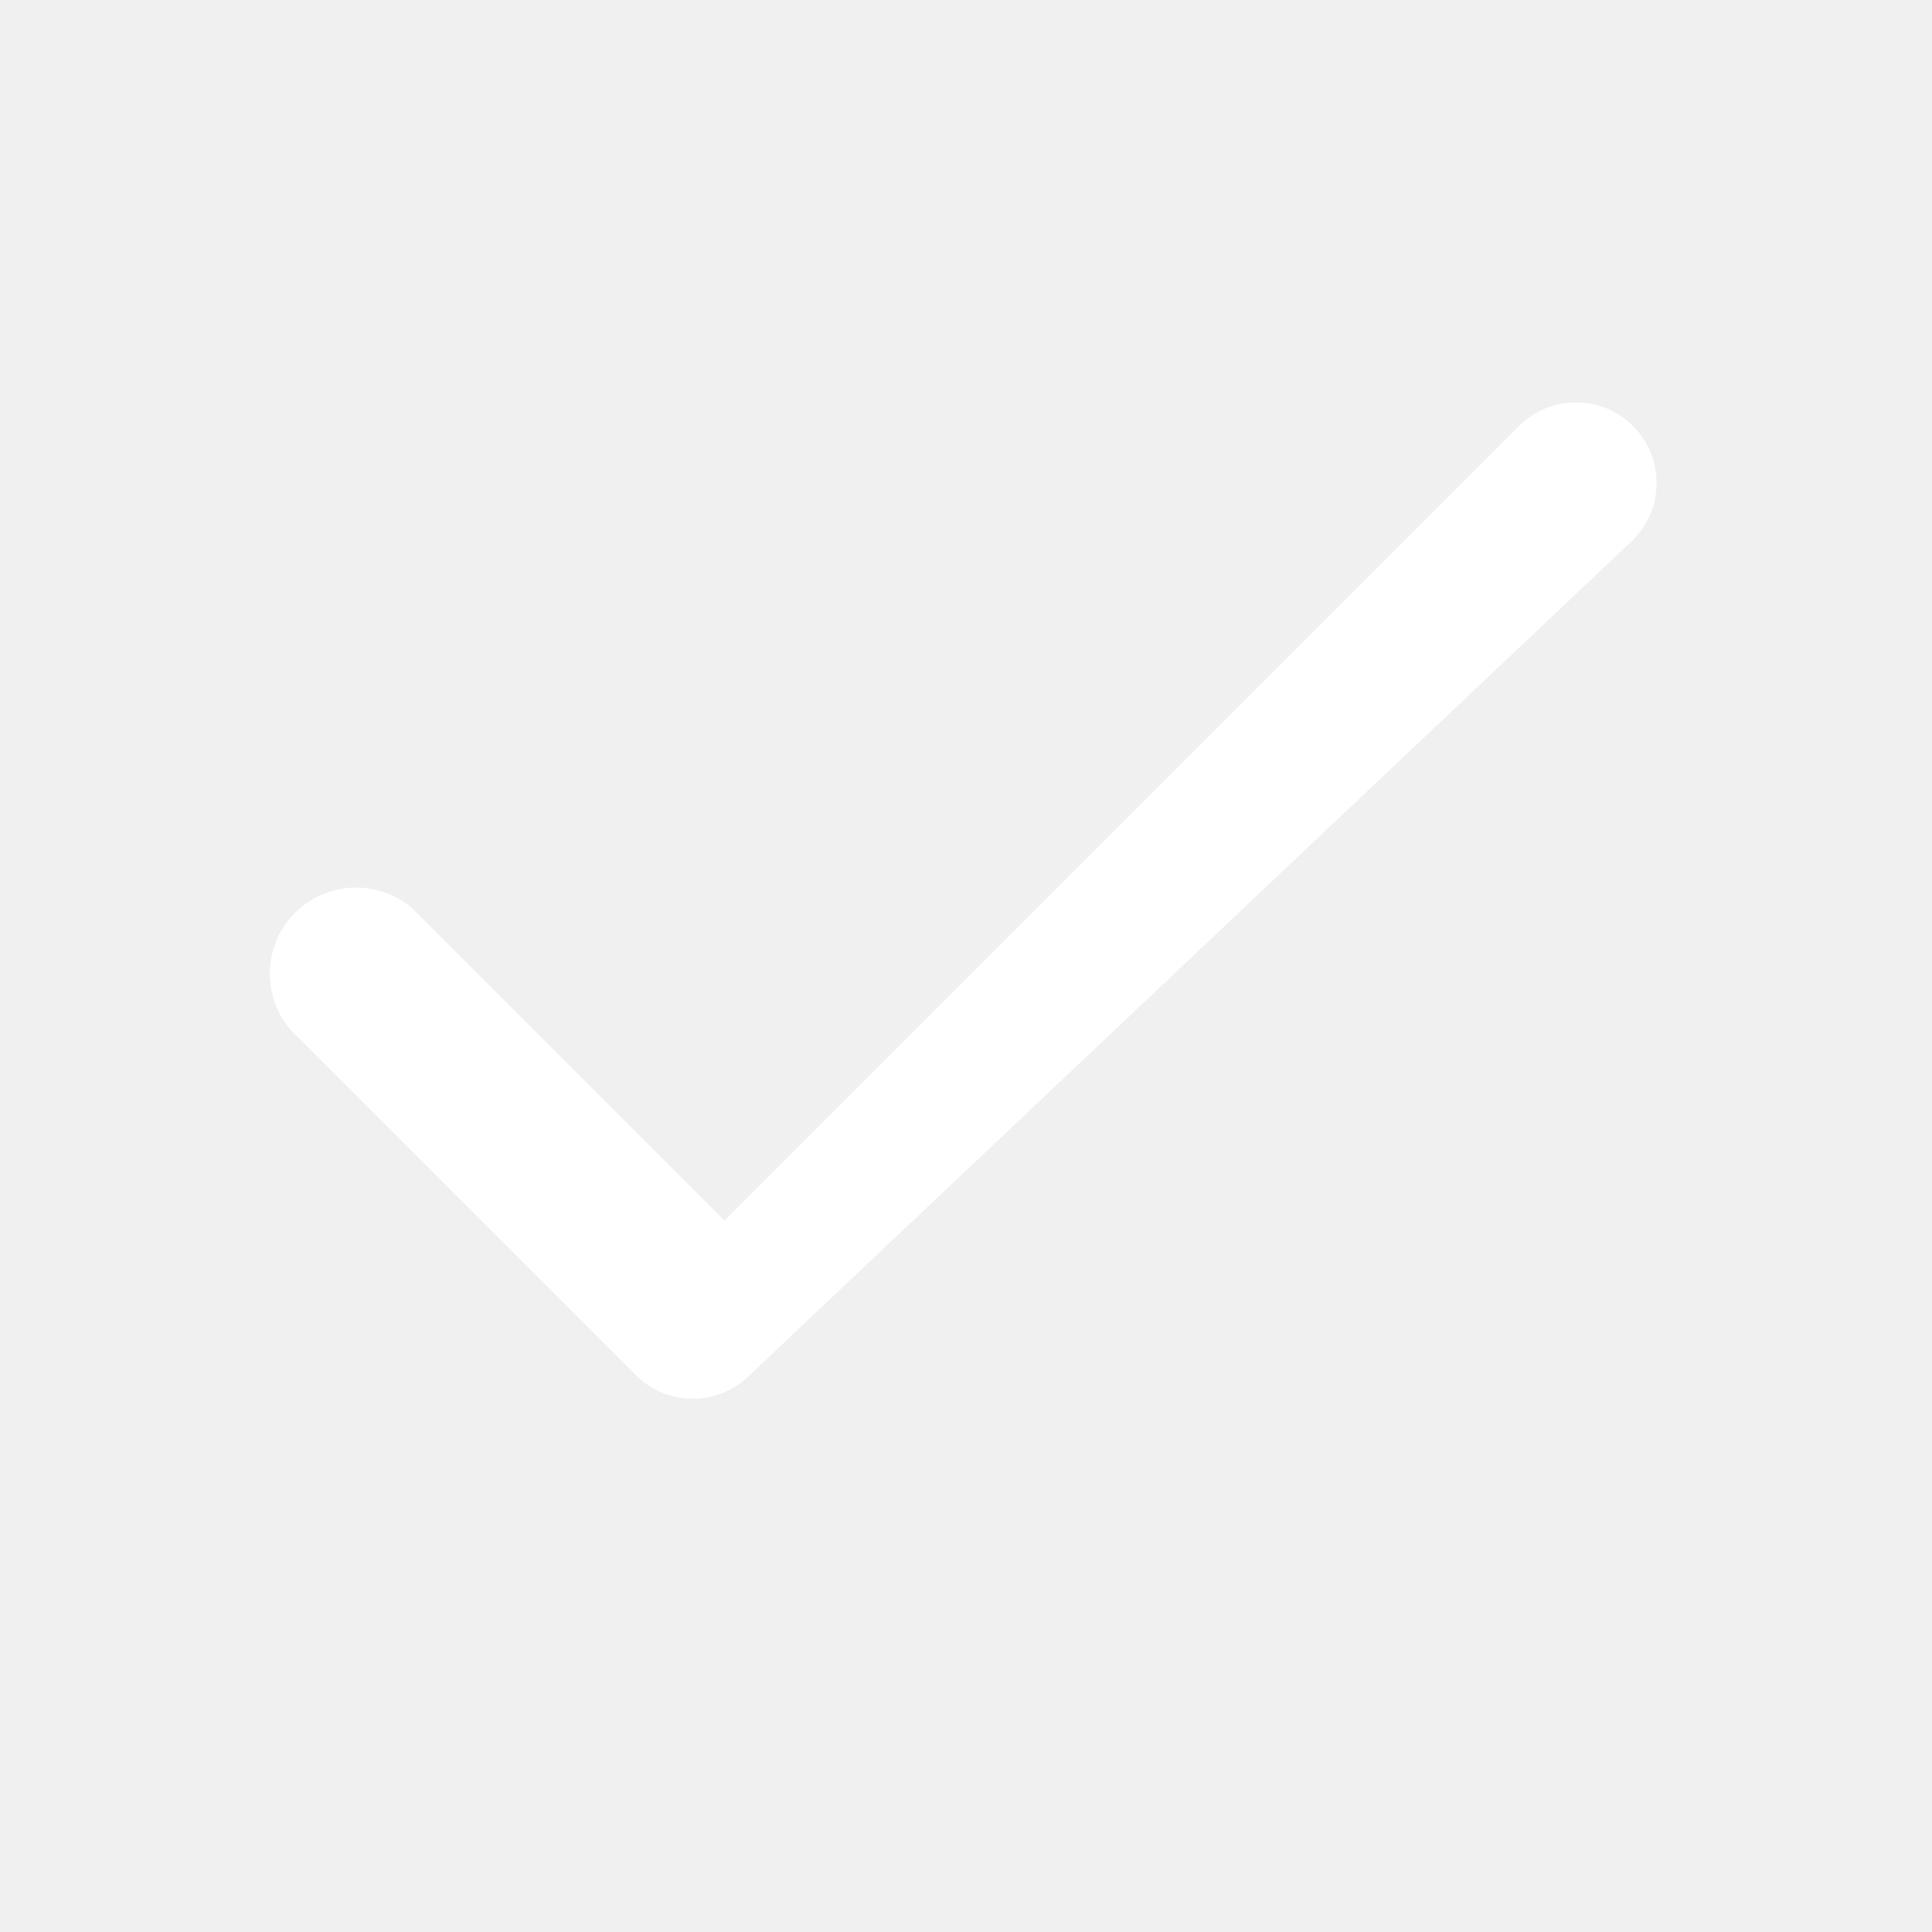
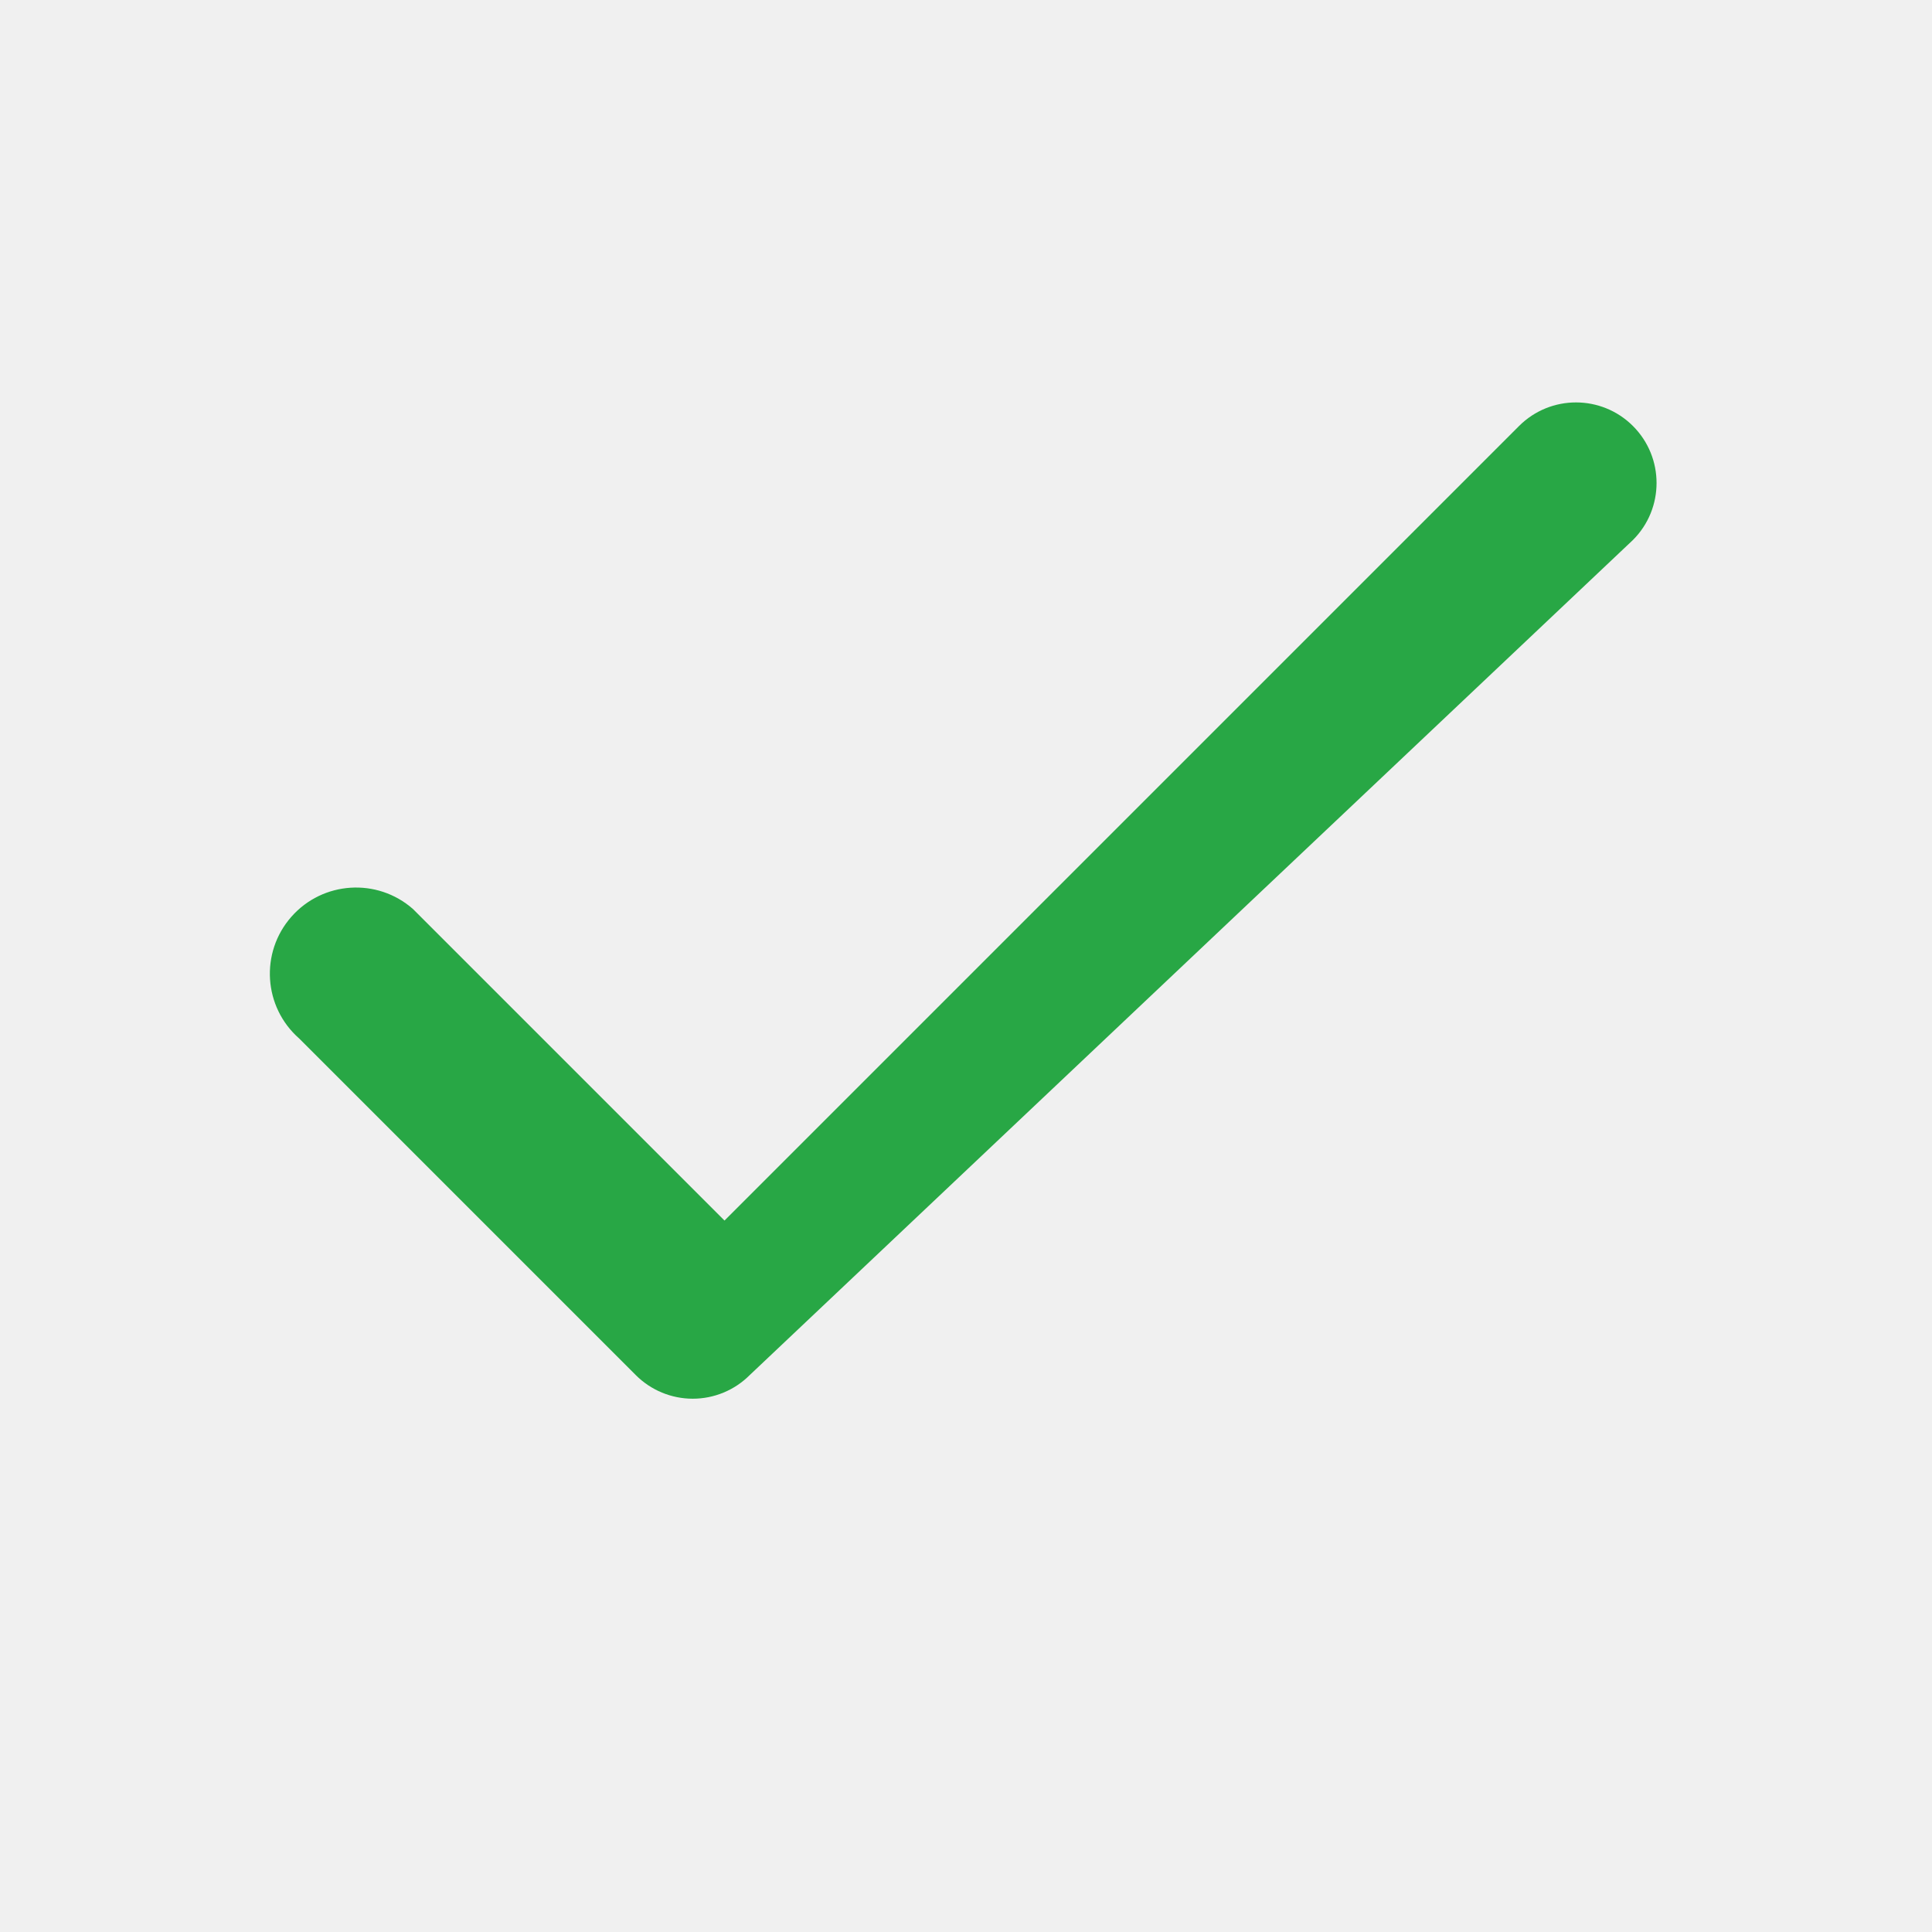
<svg xmlns="http://www.w3.org/2000/svg" viewBox="0 0 24 24" width="24" height="24" role="img" aria-hidden="true">
-   <path fill="#ffffff" d="M20.285 6.708a1 1 0 0 0-1.415-1.416L9 15.162l-3.87-3.87A1 1 0 0 0 3.716 12.9l4.182 4.182a1 1 0 0 0 1.415 0L20.285 6.708z" />
+   <path fill="#28a745" d="M20.285 6.708a1 1 0 0 0-1.415-1.416L9 15.162l-3.87-3.87A1 1 0 0 0 3.716 12.9l4.182 4.182a1 1 0 0 0 1.415 0L20.285 6.708z" />
</svg>
